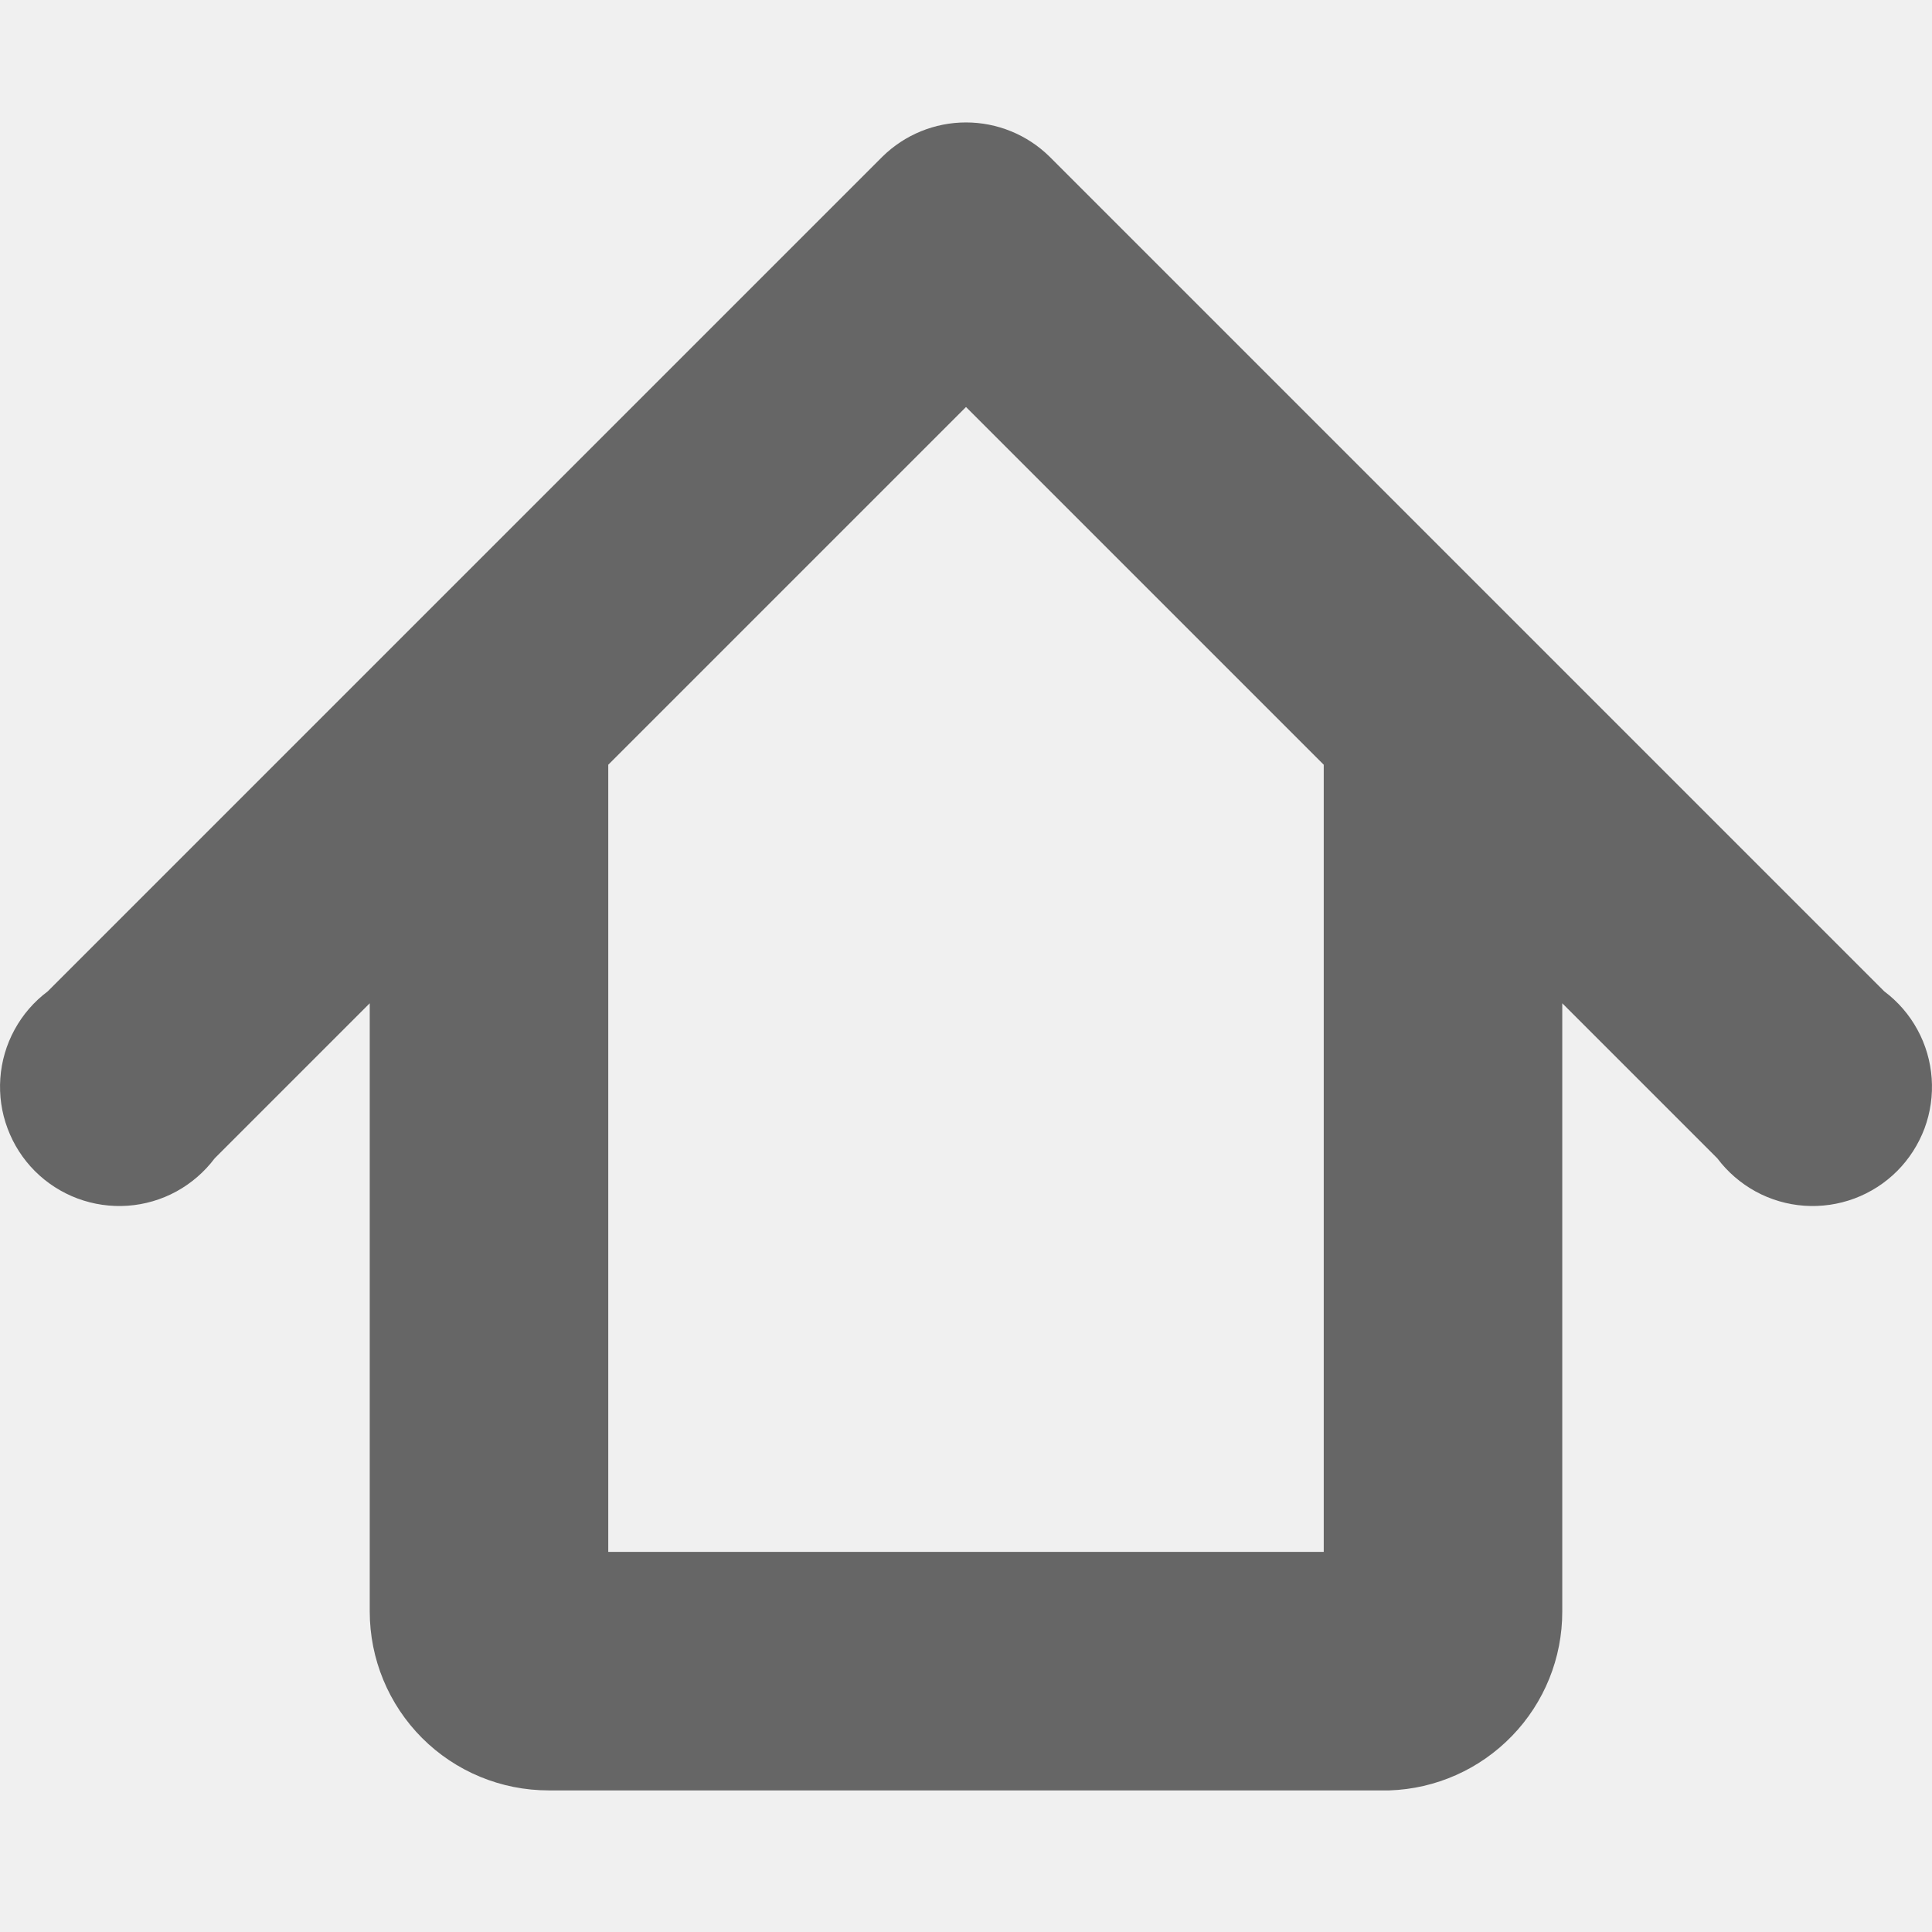
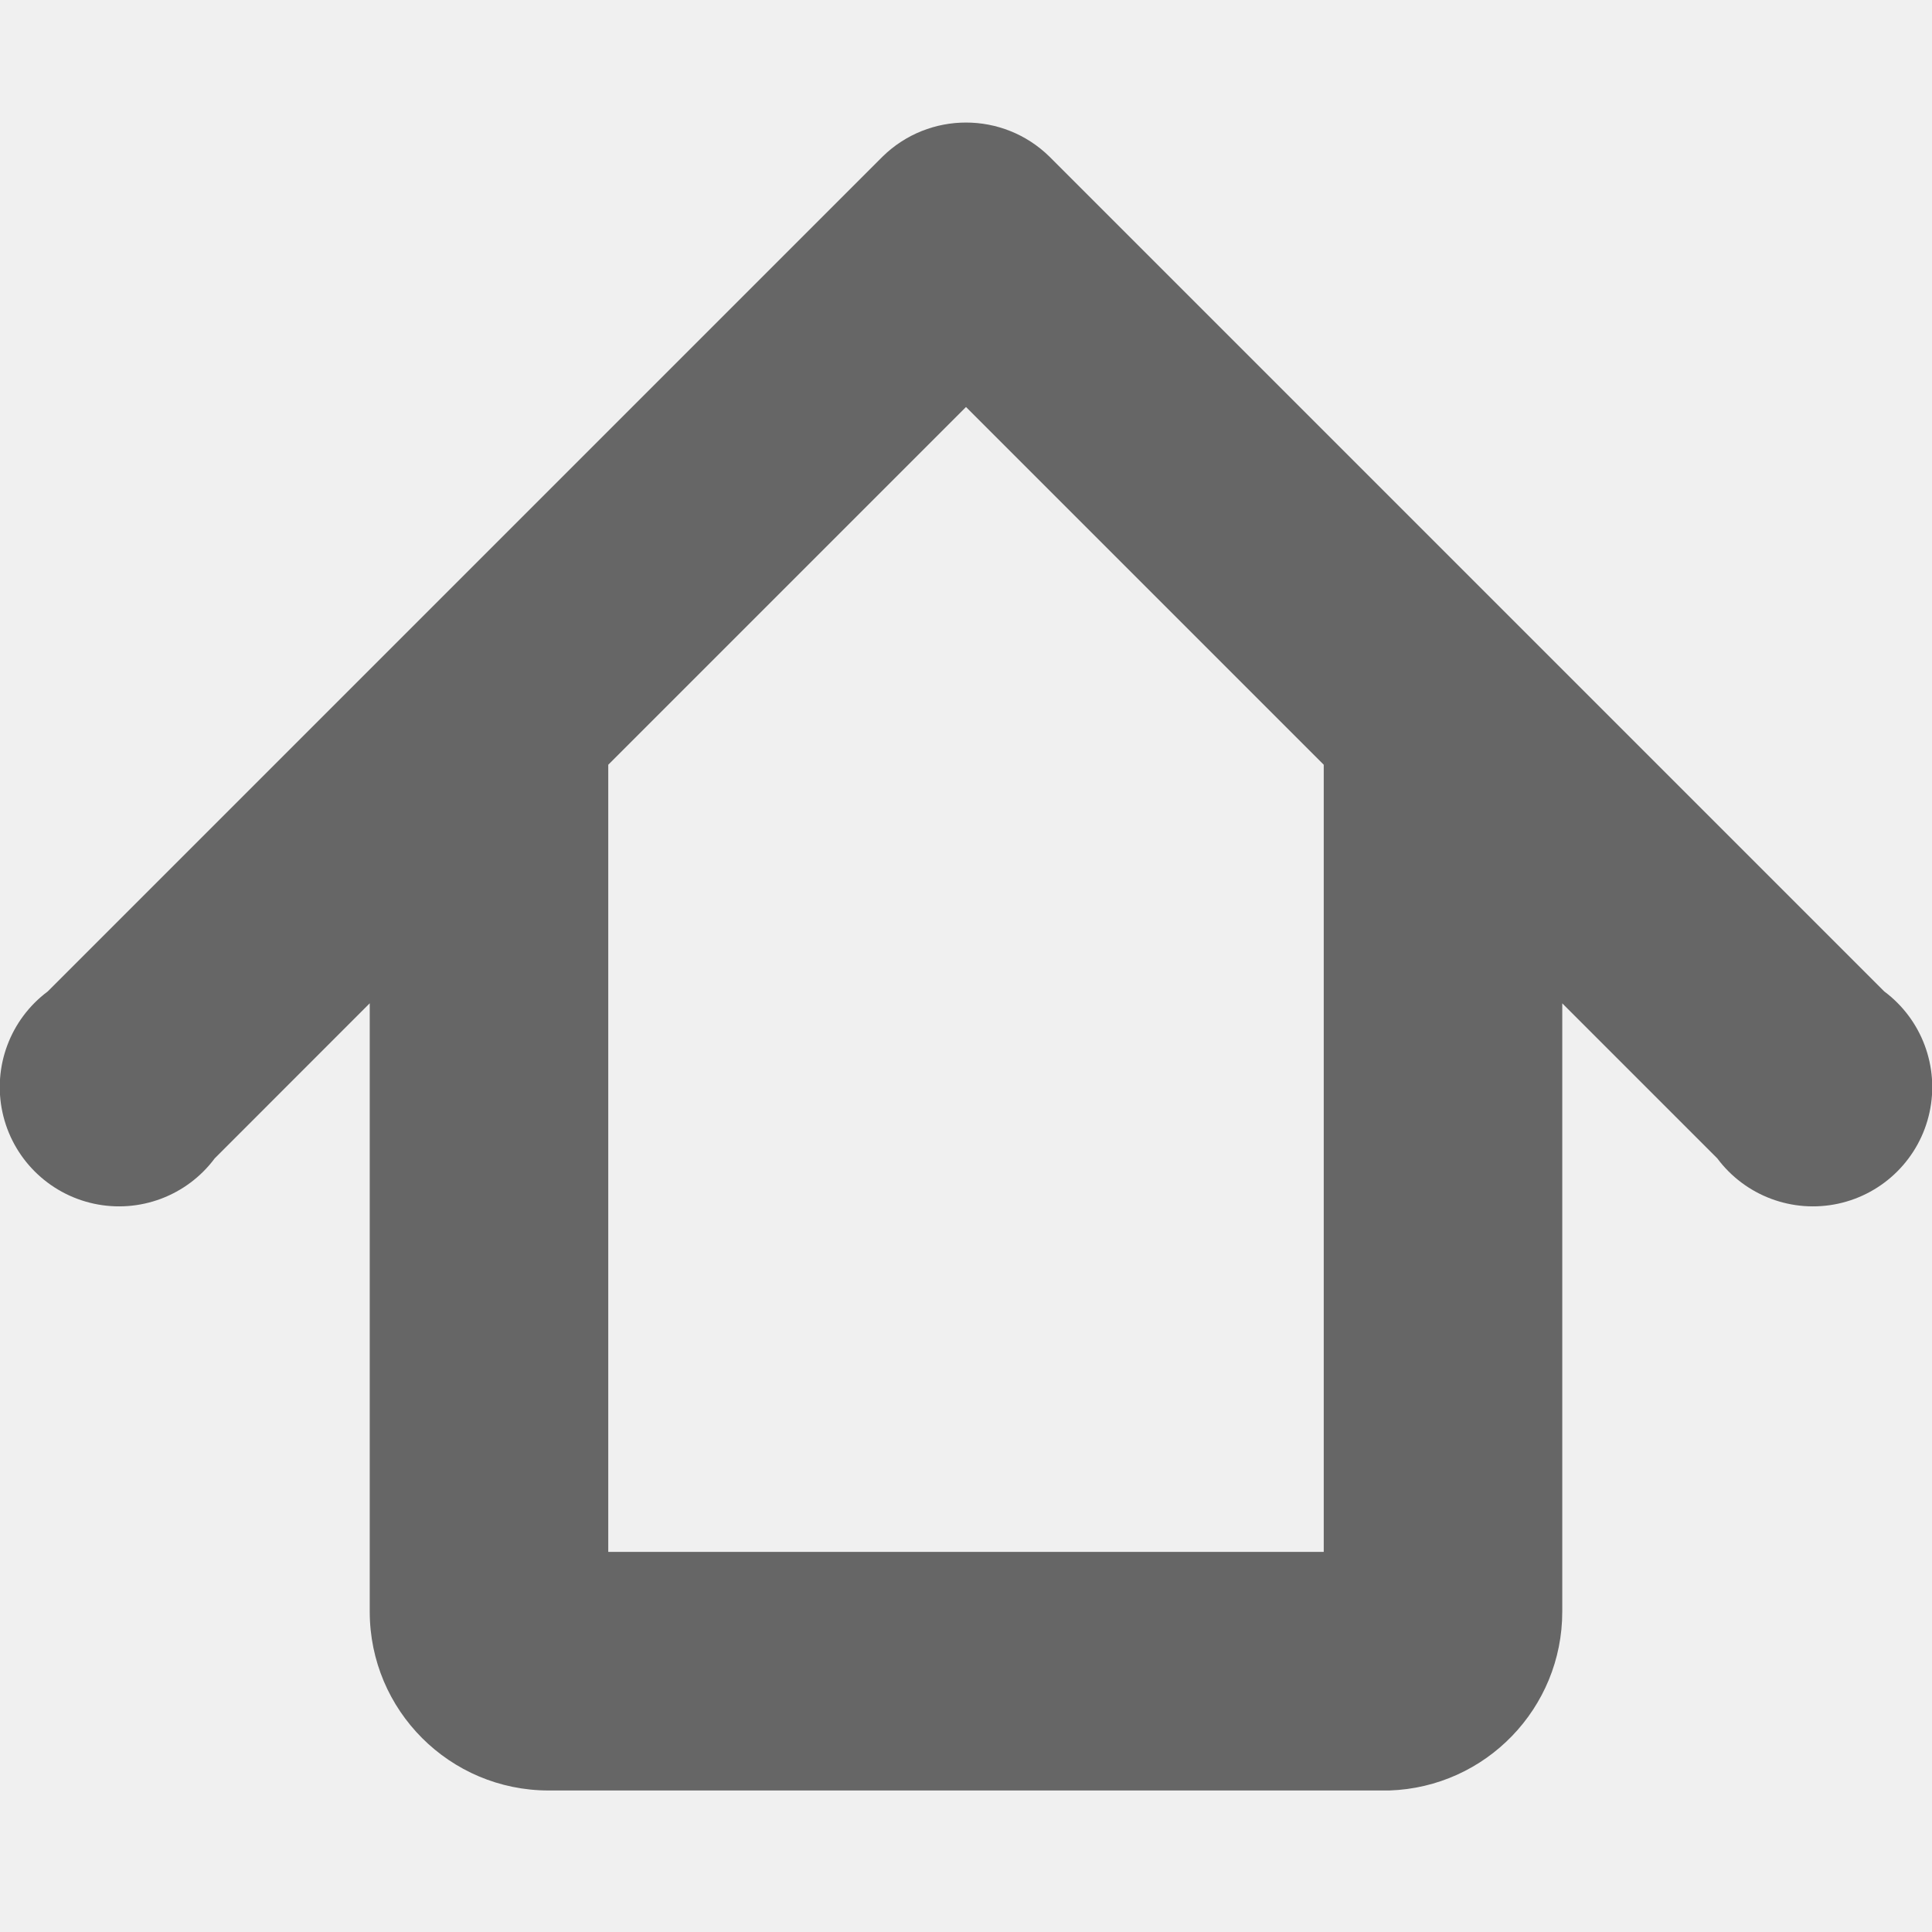
- <svg xmlns="http://www.w3.org/2000/svg" width="24" height="24" viewBox="0 0 24 24" fill="none">
-   <g clip-path="url(#clip0_513_1932)">
-     <path d="M4.593 12.463L2.667 14.389C2.539 14.559 2.377 14.699 2.191 14.801C2.004 14.903 1.798 14.963 1.587 14.978C1.375 14.993 1.162 14.962 0.963 14.888C0.765 14.814 0.584 14.698 0.434 14.548C0.284 14.398 0.168 14.217 0.094 14.018C0.019 13.819 -0.011 13.607 0.004 13.395C0.019 13.184 0.079 12.977 0.181 12.791C0.282 12.605 0.423 12.442 0.593 12.315L10.963 1.945C11.24 1.673 11.612 1.521 12 1.521C12.388 1.521 12.76 1.673 13.037 1.945L23.407 12.315C23.577 12.442 23.718 12.605 23.819 12.791C23.921 12.977 23.981 13.184 23.996 13.395C24.011 13.607 23.981 13.819 23.907 14.018C23.832 14.217 23.716 14.398 23.566 14.548C23.416 14.698 23.235 14.814 23.037 14.888C22.838 14.962 22.625 14.993 22.413 14.978C22.202 14.963 21.996 14.903 21.809 14.801C21.623 14.699 21.461 14.559 21.333 14.389L19.407 12.463V20.019C19.408 20.596 19.184 21.15 18.783 21.564C18.382 21.979 17.836 22.222 17.259 22.241H6.815C6.225 22.241 5.66 22.007 5.243 21.59C4.827 21.173 4.593 20.608 4.593 20.019V12.463ZM7.556 9.5V19.278H16.444V9.5L12 5.056L7.556 9.5Z" fill="#666666" />
+ <svg xmlns="http://www.w3.org/2000/svg" width="24" height="24" fill="none">
+   <g clip-path="url(#a)">
+     <path d="M4.593 12.463 2.667 14.39a1.482 1.482 0 1 1-2.074-2.074l10.37-10.37a1.481 1.481 0 0 1 2.074 0l10.37 10.37a1.482 1.482 0 1 1-2.074 2.074l-1.926-1.926v7.556a2.222 2.222 0 0 1-2.148 2.222H6.815a2.222 2.222 0 0 1-2.222-2.222v-7.556ZM7.556 9.5v9.778h8.888V9.5L12 5.056 7.556 9.5Z" fill="#666" />
  </g>
  <defs>
-     <clipPath id="clip0_513_1932">
-       <rect width="24" height="24" fill="white" />
+     <clipPath id="a">
+       <path fill="#fff" d="M0 0h24v24H0z" />
    </clipPath>
  </defs>
</svg>
